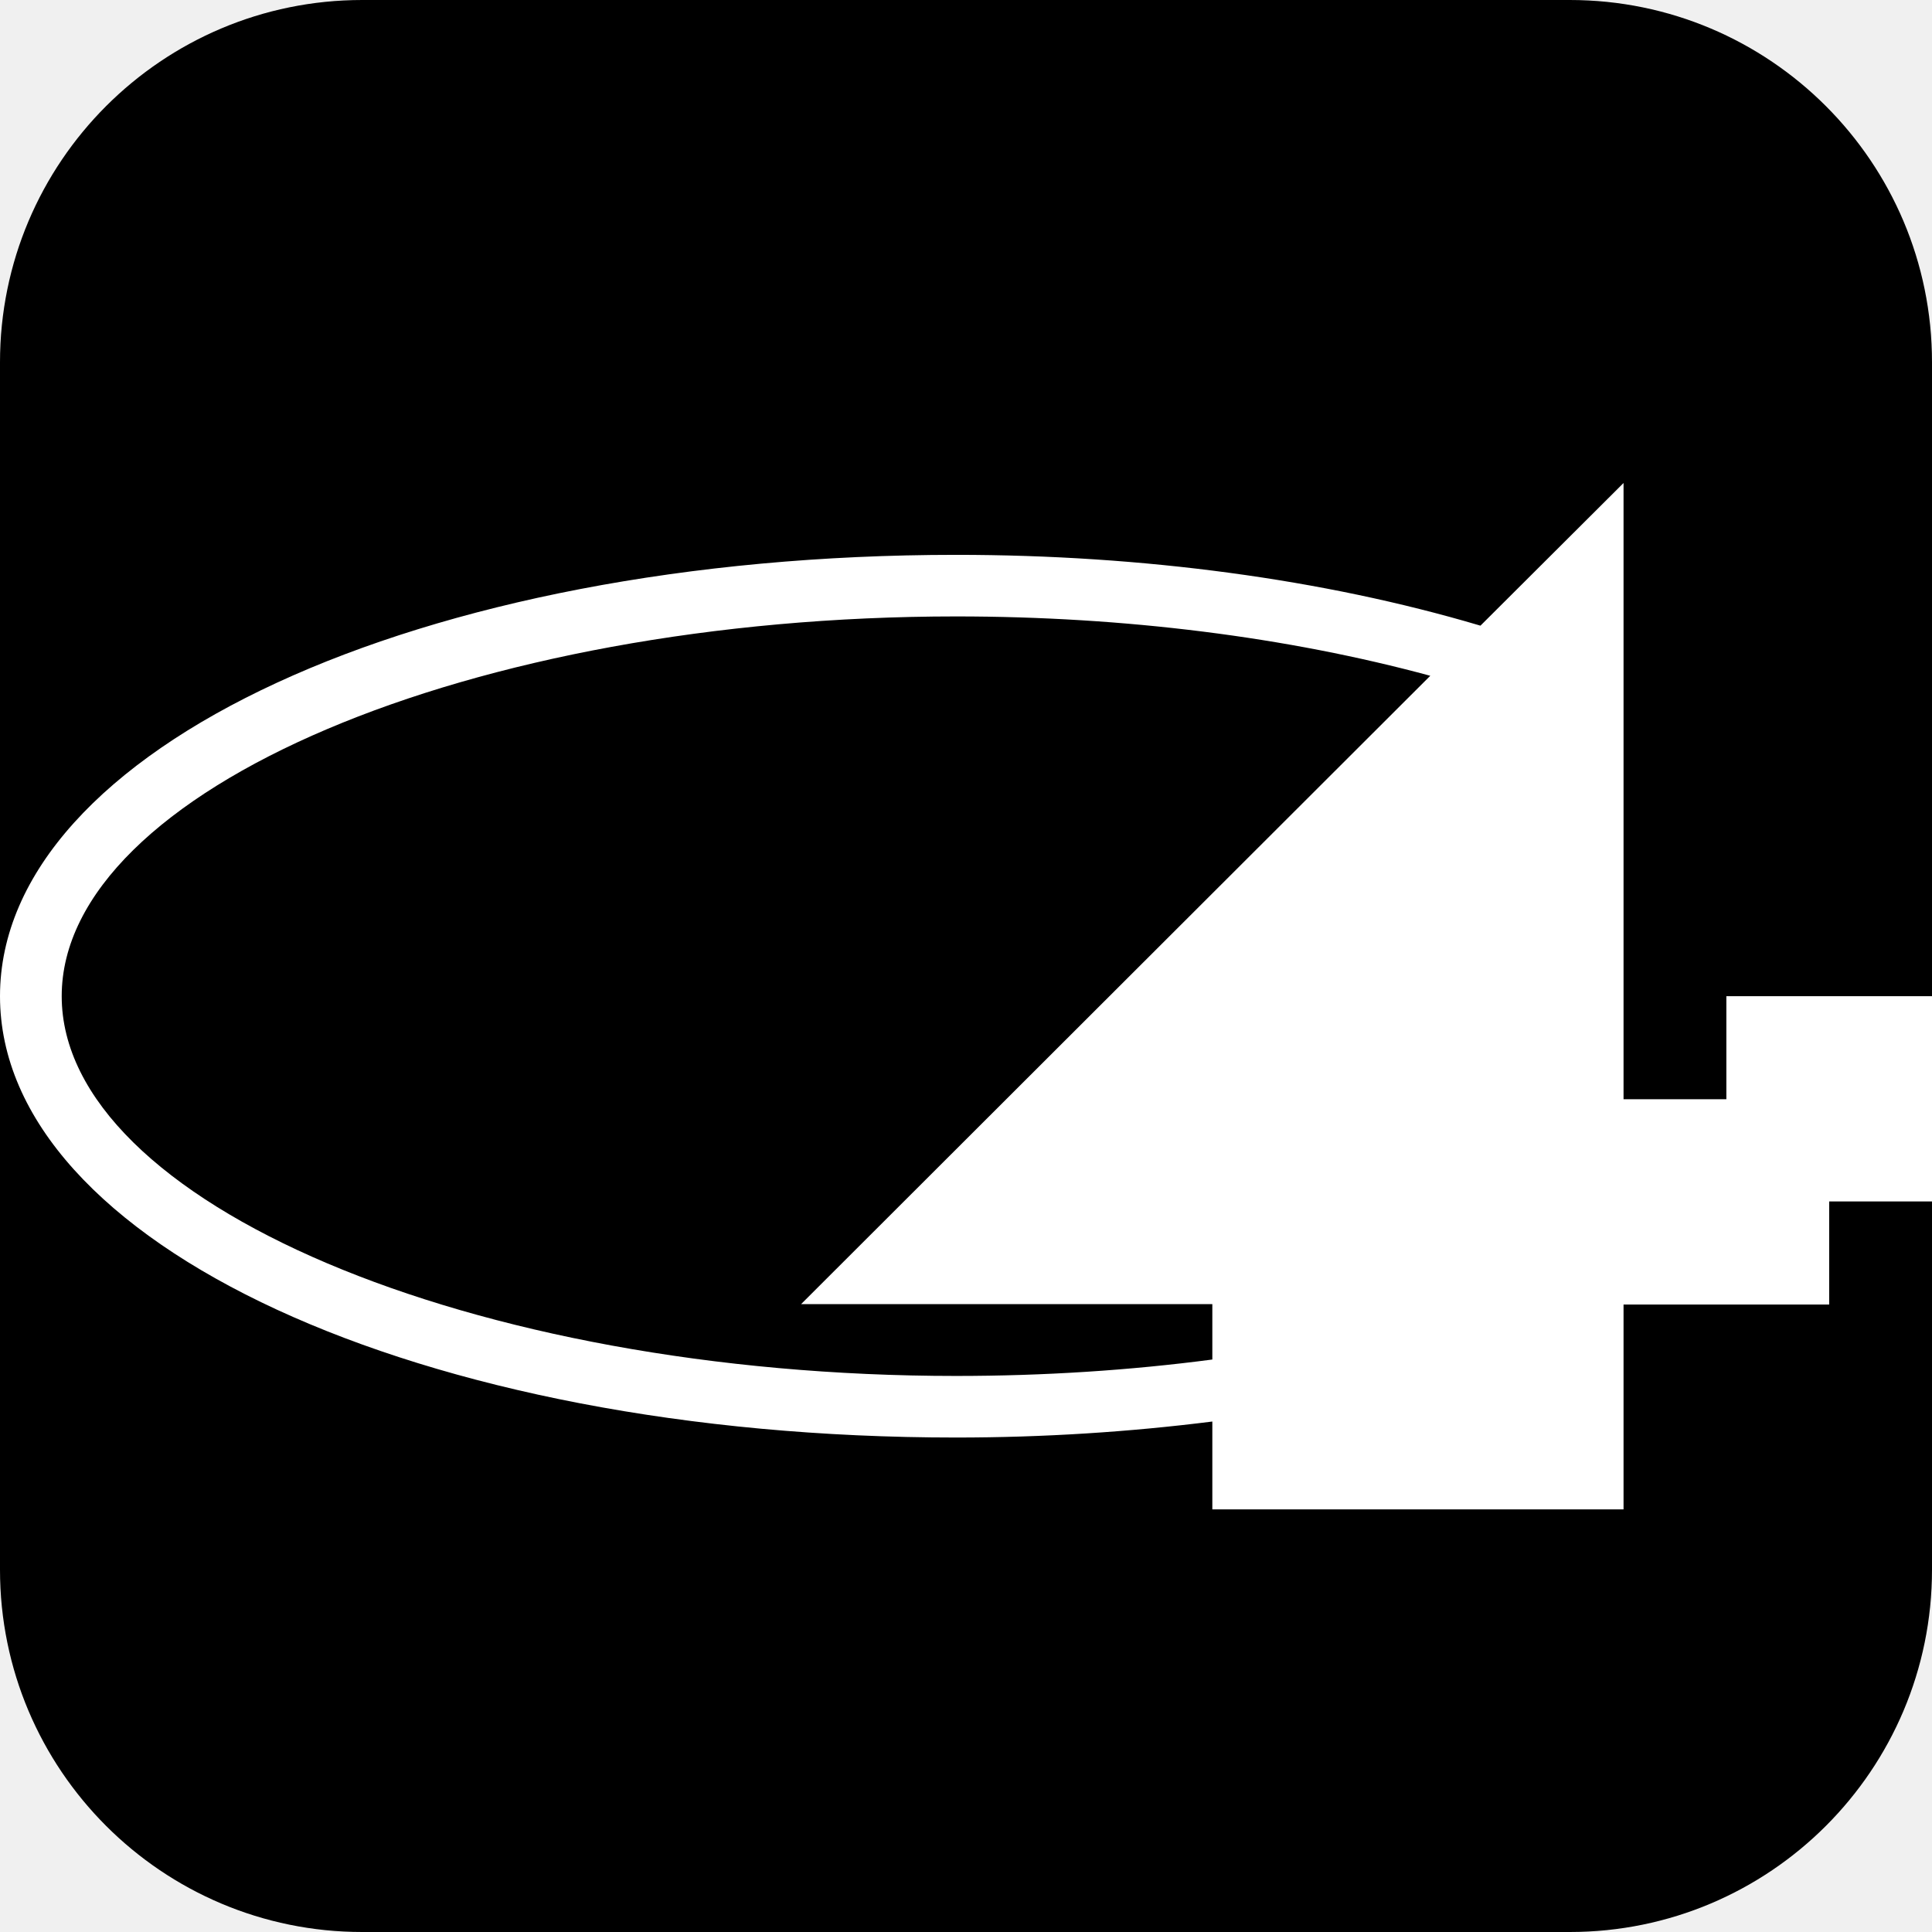
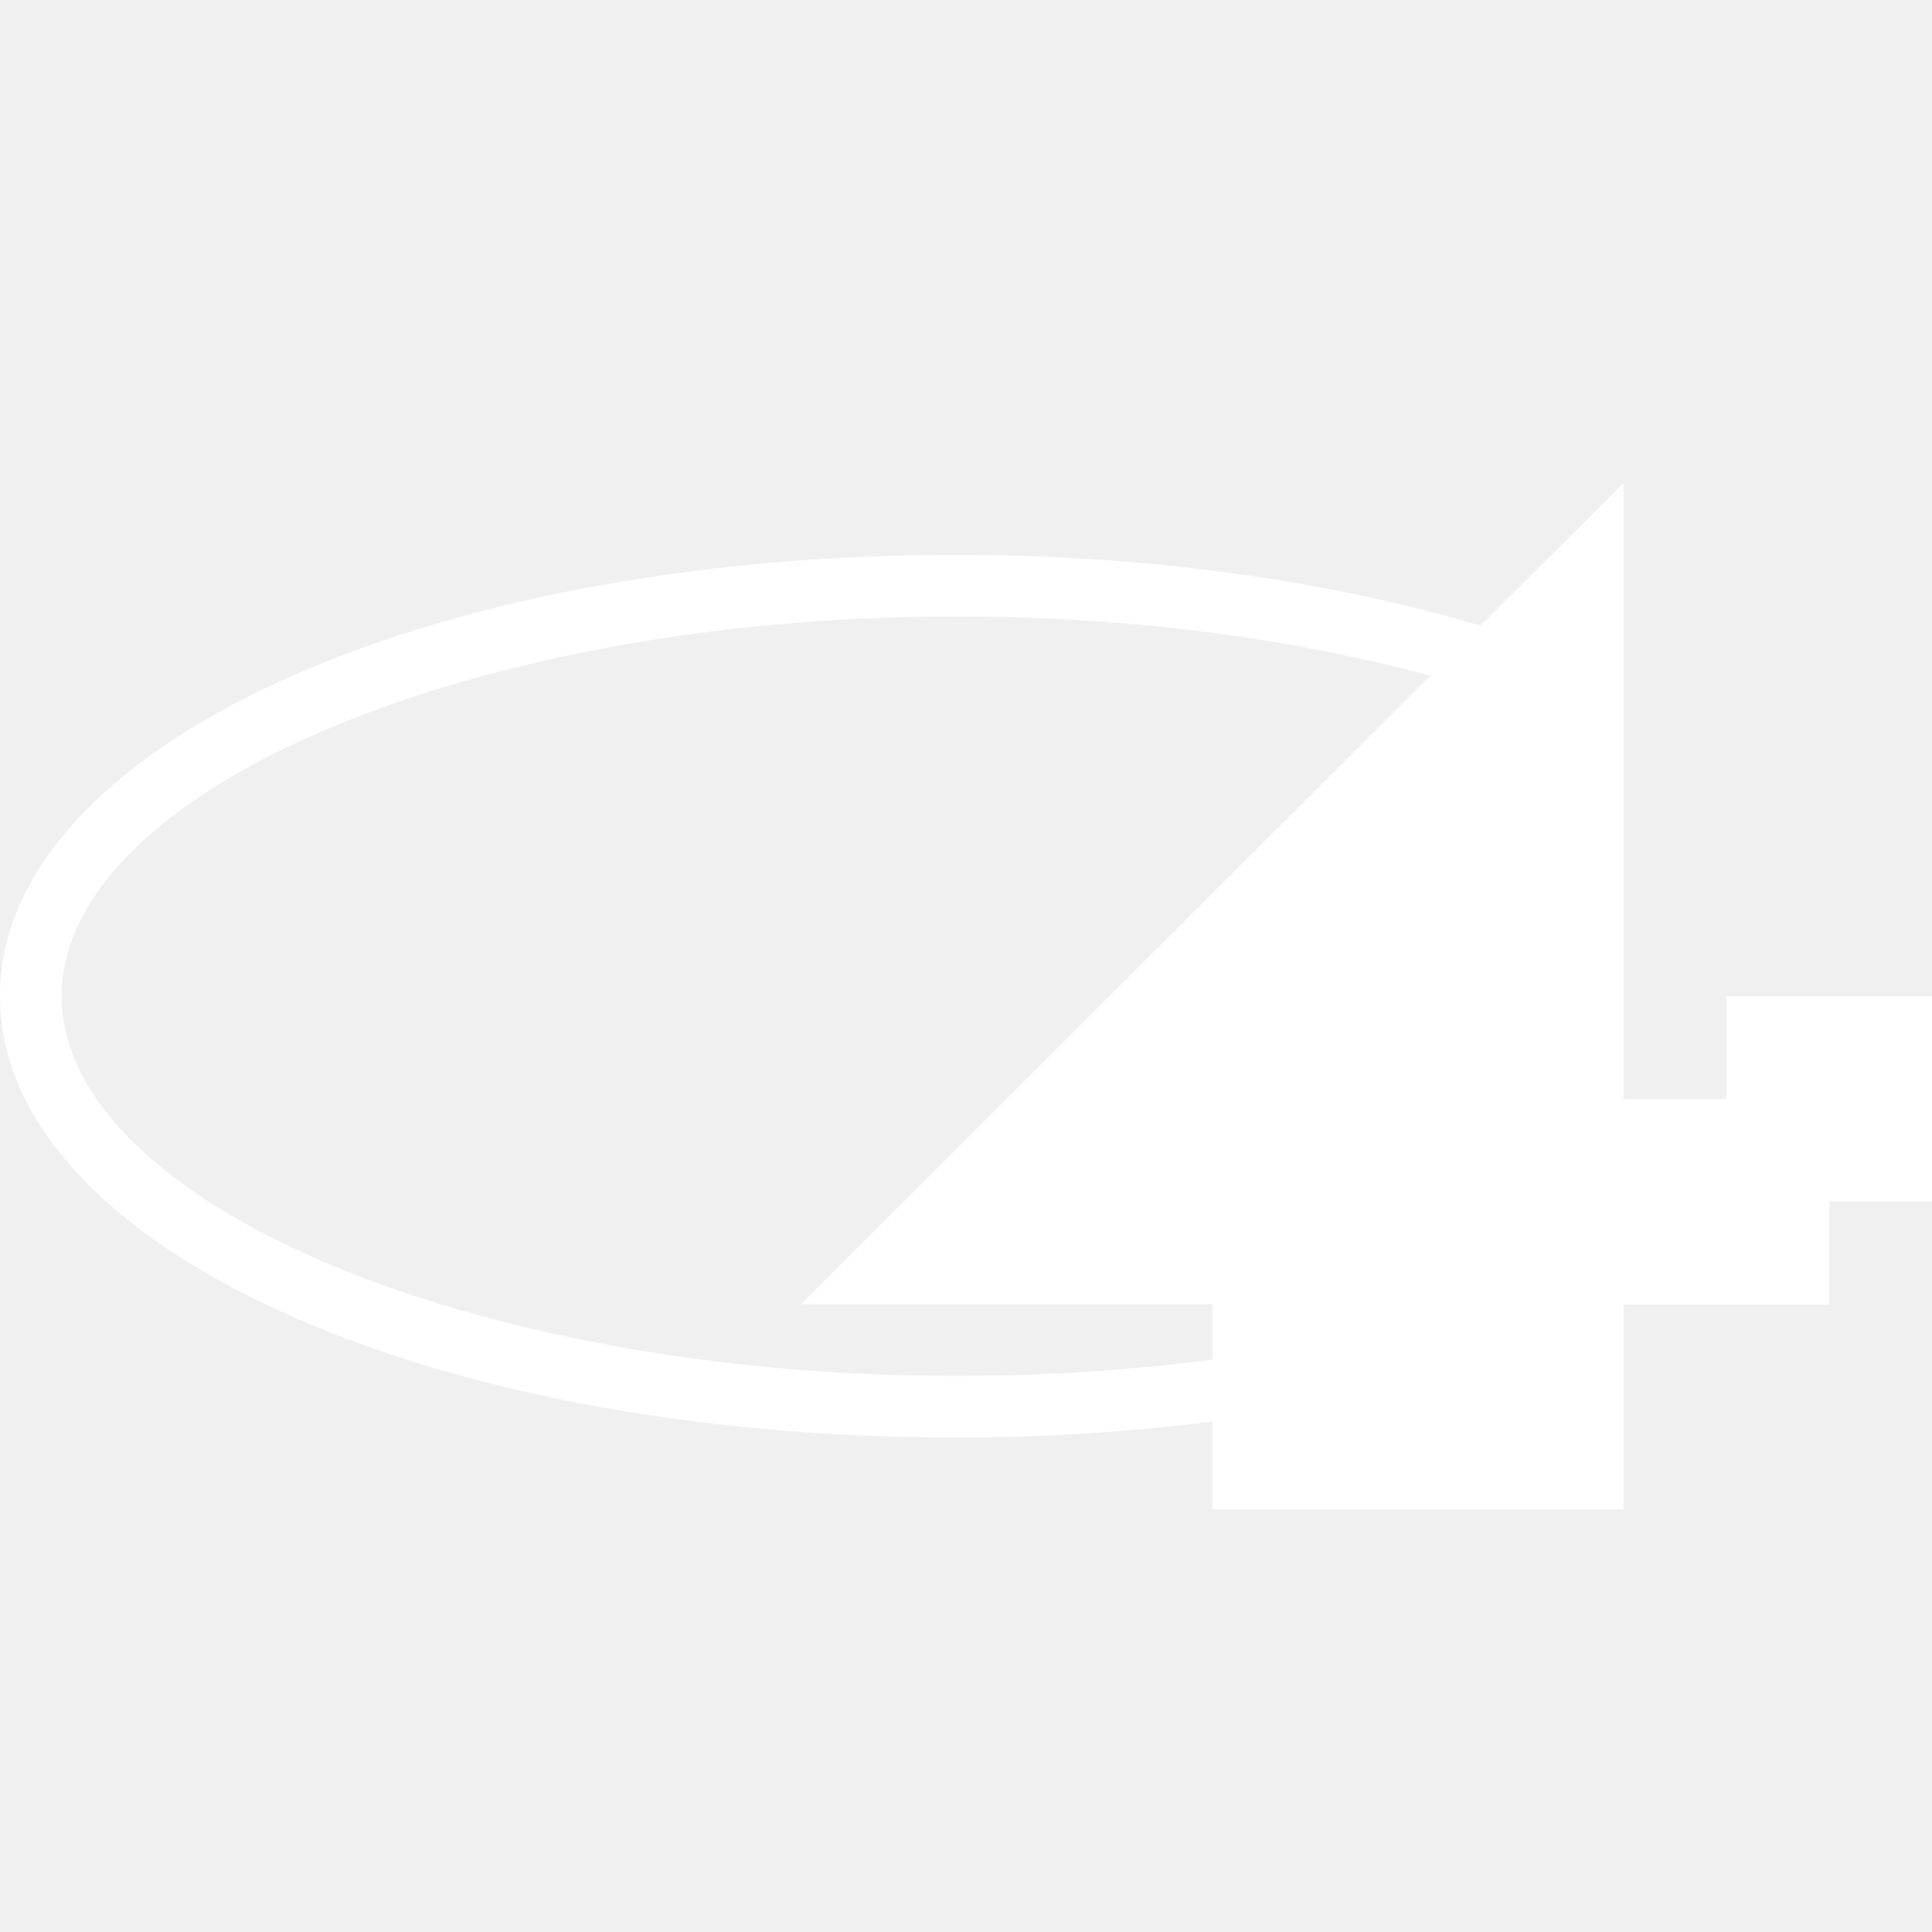
- <svg xmlns="http://www.w3.org/2000/svg" width="32" height="32" viewBox="0 0 32 32" fill="none">
-   <rect width="32" height="32" rx="6" fill="#000000" />
-   <path d="M32 16.5H28.594V18.207H26.891V8L24.521 10.363L24.497 10.356C21.926 9.595 18.932 9.19 15.836 9.19C6.954 9.19 0 12.4 0 16.5C0 20.6 6.954 23.81 15.836 23.81C17.284 23.81 18.707 23.718 20.08 23.545V25H26.891V21.607H30.297V19.9H32V16.5ZM15.836 22.79C7.806 22.79 1.022 19.91 1.022 16.5C1.022 13.09 7.806 10.21 15.836 10.21C18.633 10.21 21.33 10.553 23.69 11.193L13.269 21.6H20.08V22.518C18.711 22.698 17.287 22.79 15.836 22.79Z" fill="white" />
+ <svg xmlns="http://www.w3.org/2000/svg" viewBox="0 0 32 32" width="32" height="32">
+   <path d="M32 16.5H28.594V18.207H26.891V8L24.521 10.363L24.497 10.356C21.926 9.595 18.932 9.19 15.836 9.19C6.954 9.19 0 12.4 0 16.5C0 20.6 6.954 23.81 15.836 23.81C17.284 23.81 18.707 23.718 20.08 23.545V25H26.891V21.607H30.297V19.9H32V16.5ZM15.836 22.79C7.806 22.79 1.022 19.91 1.022 16.5C1.022 13.09 7.806 10.21 15.836 10.21C18.633 10.21 21.33 10.553 23.69 11.193L13.269 21.6H20.08V22.518C18.711 22.698 17.287 22.79 15.836 22.79Z" fill="#ffffff" />
</svg>
